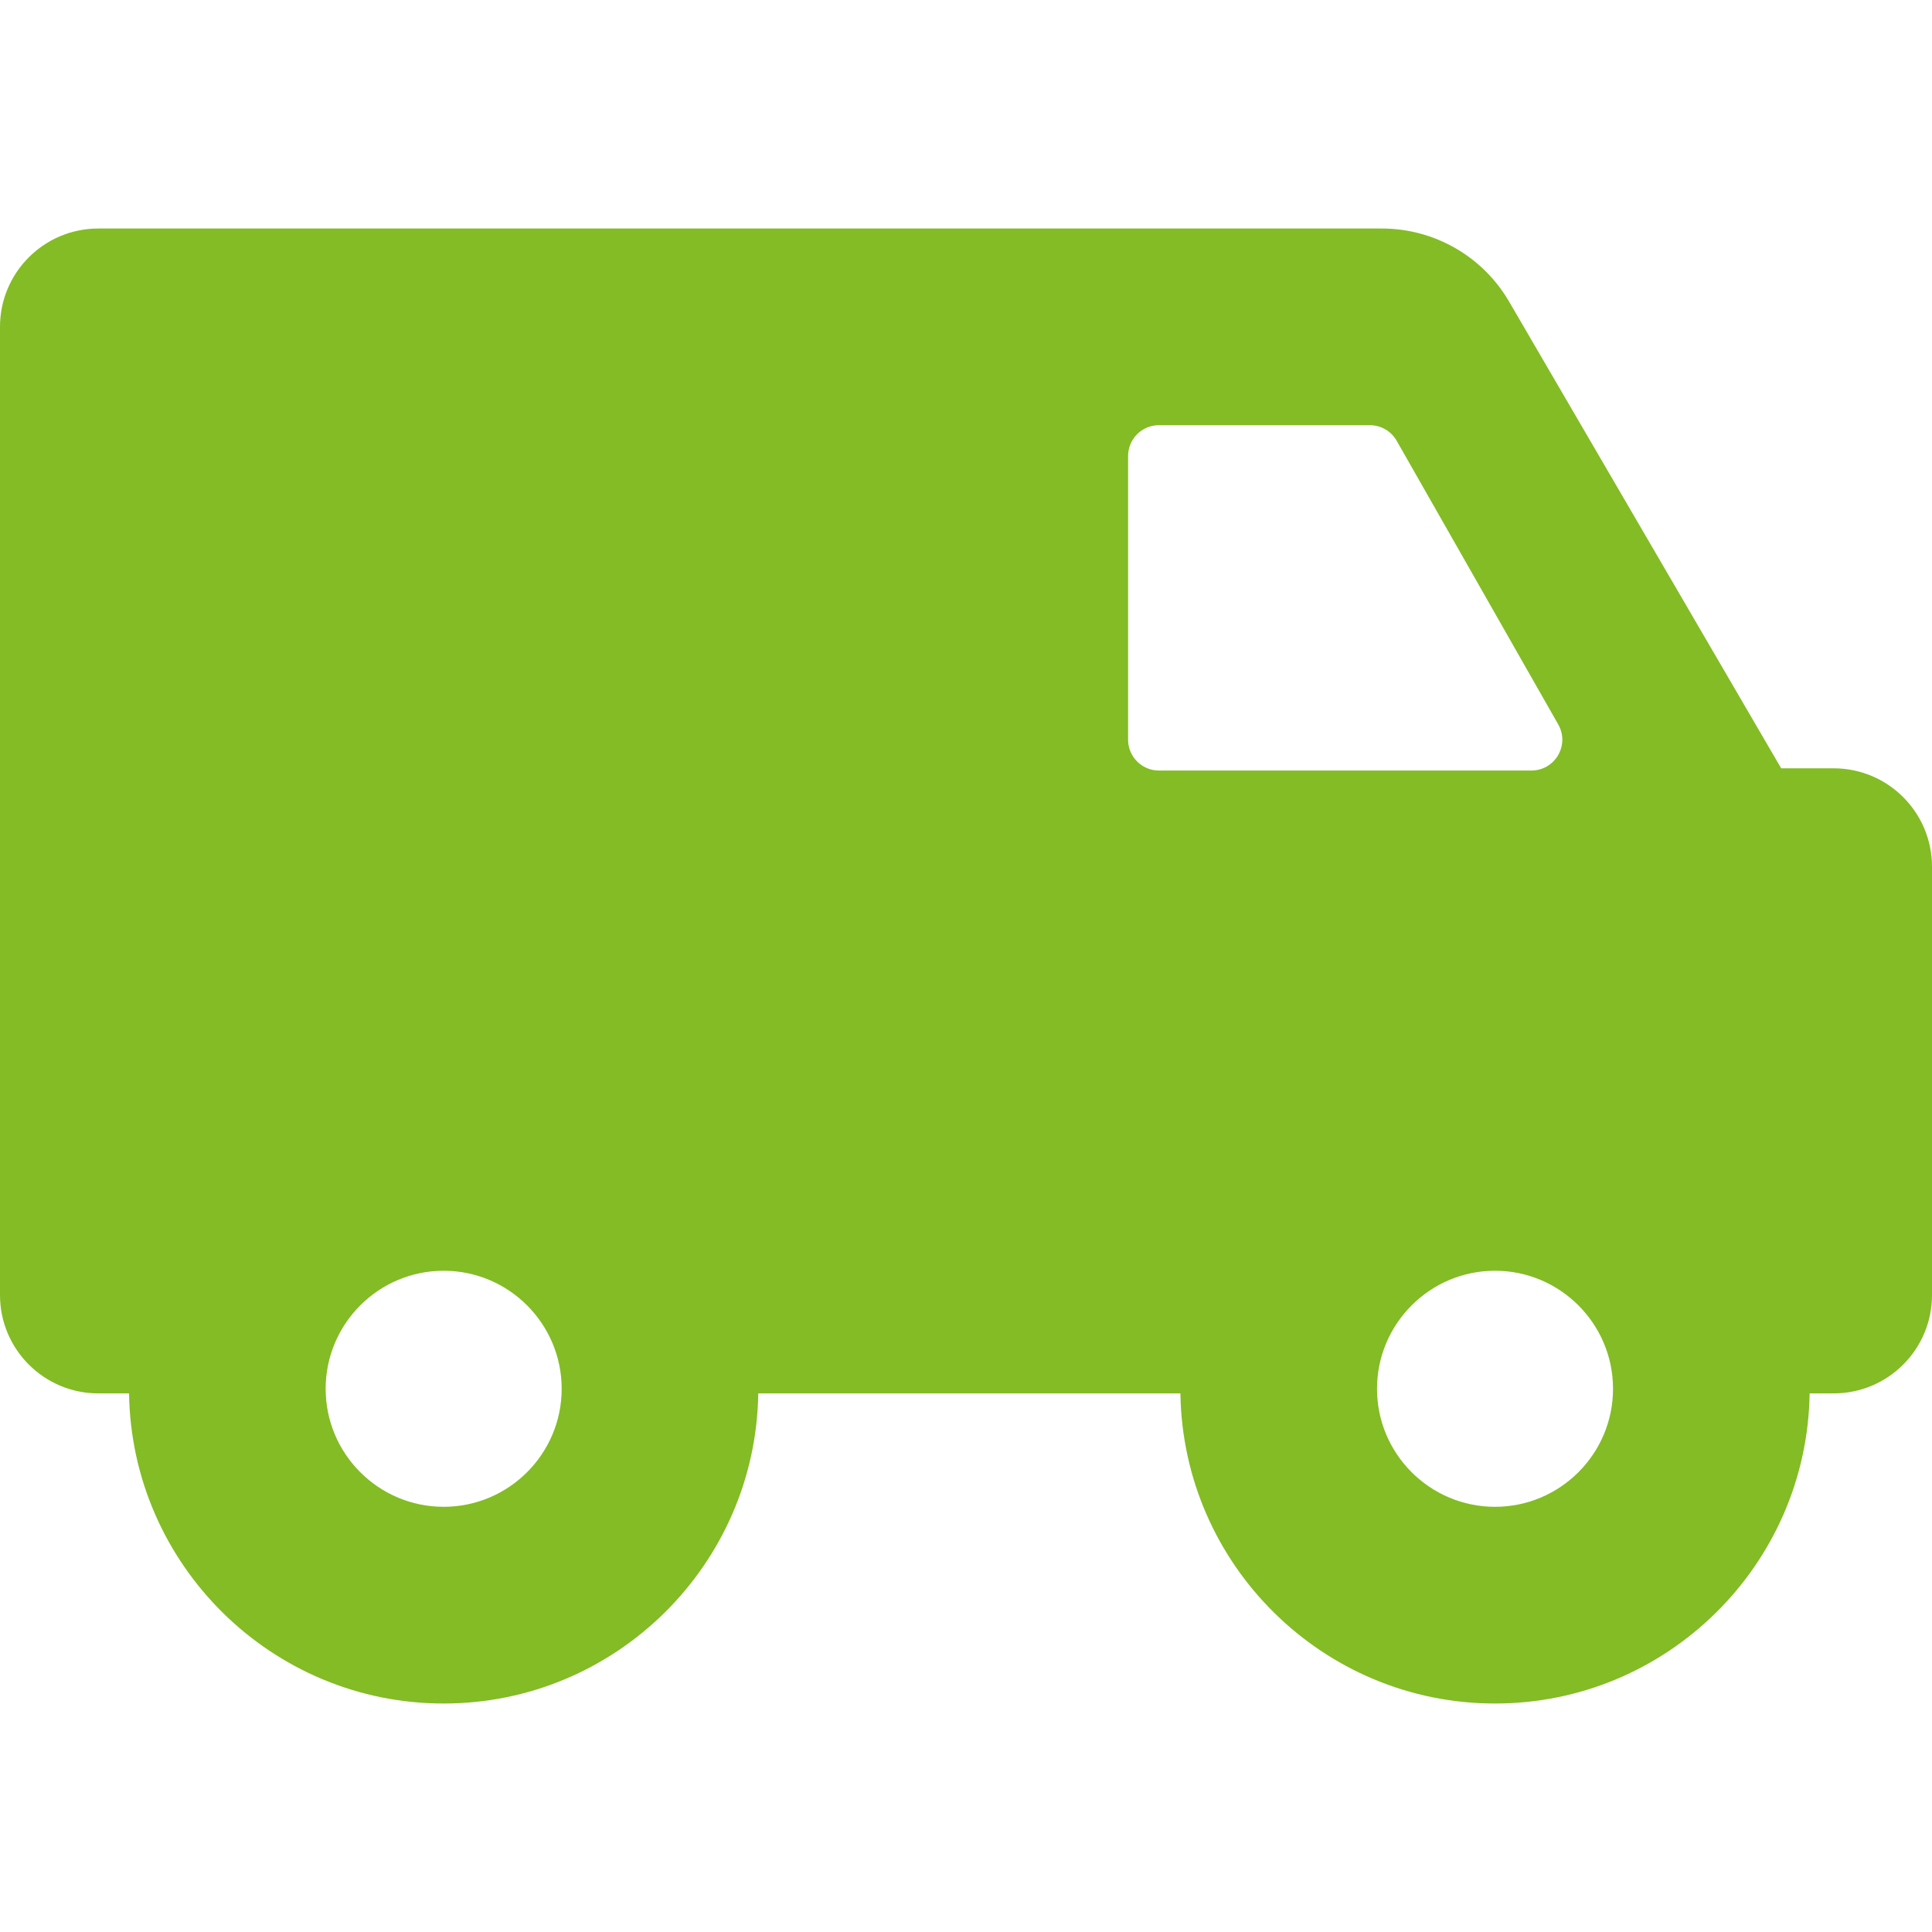
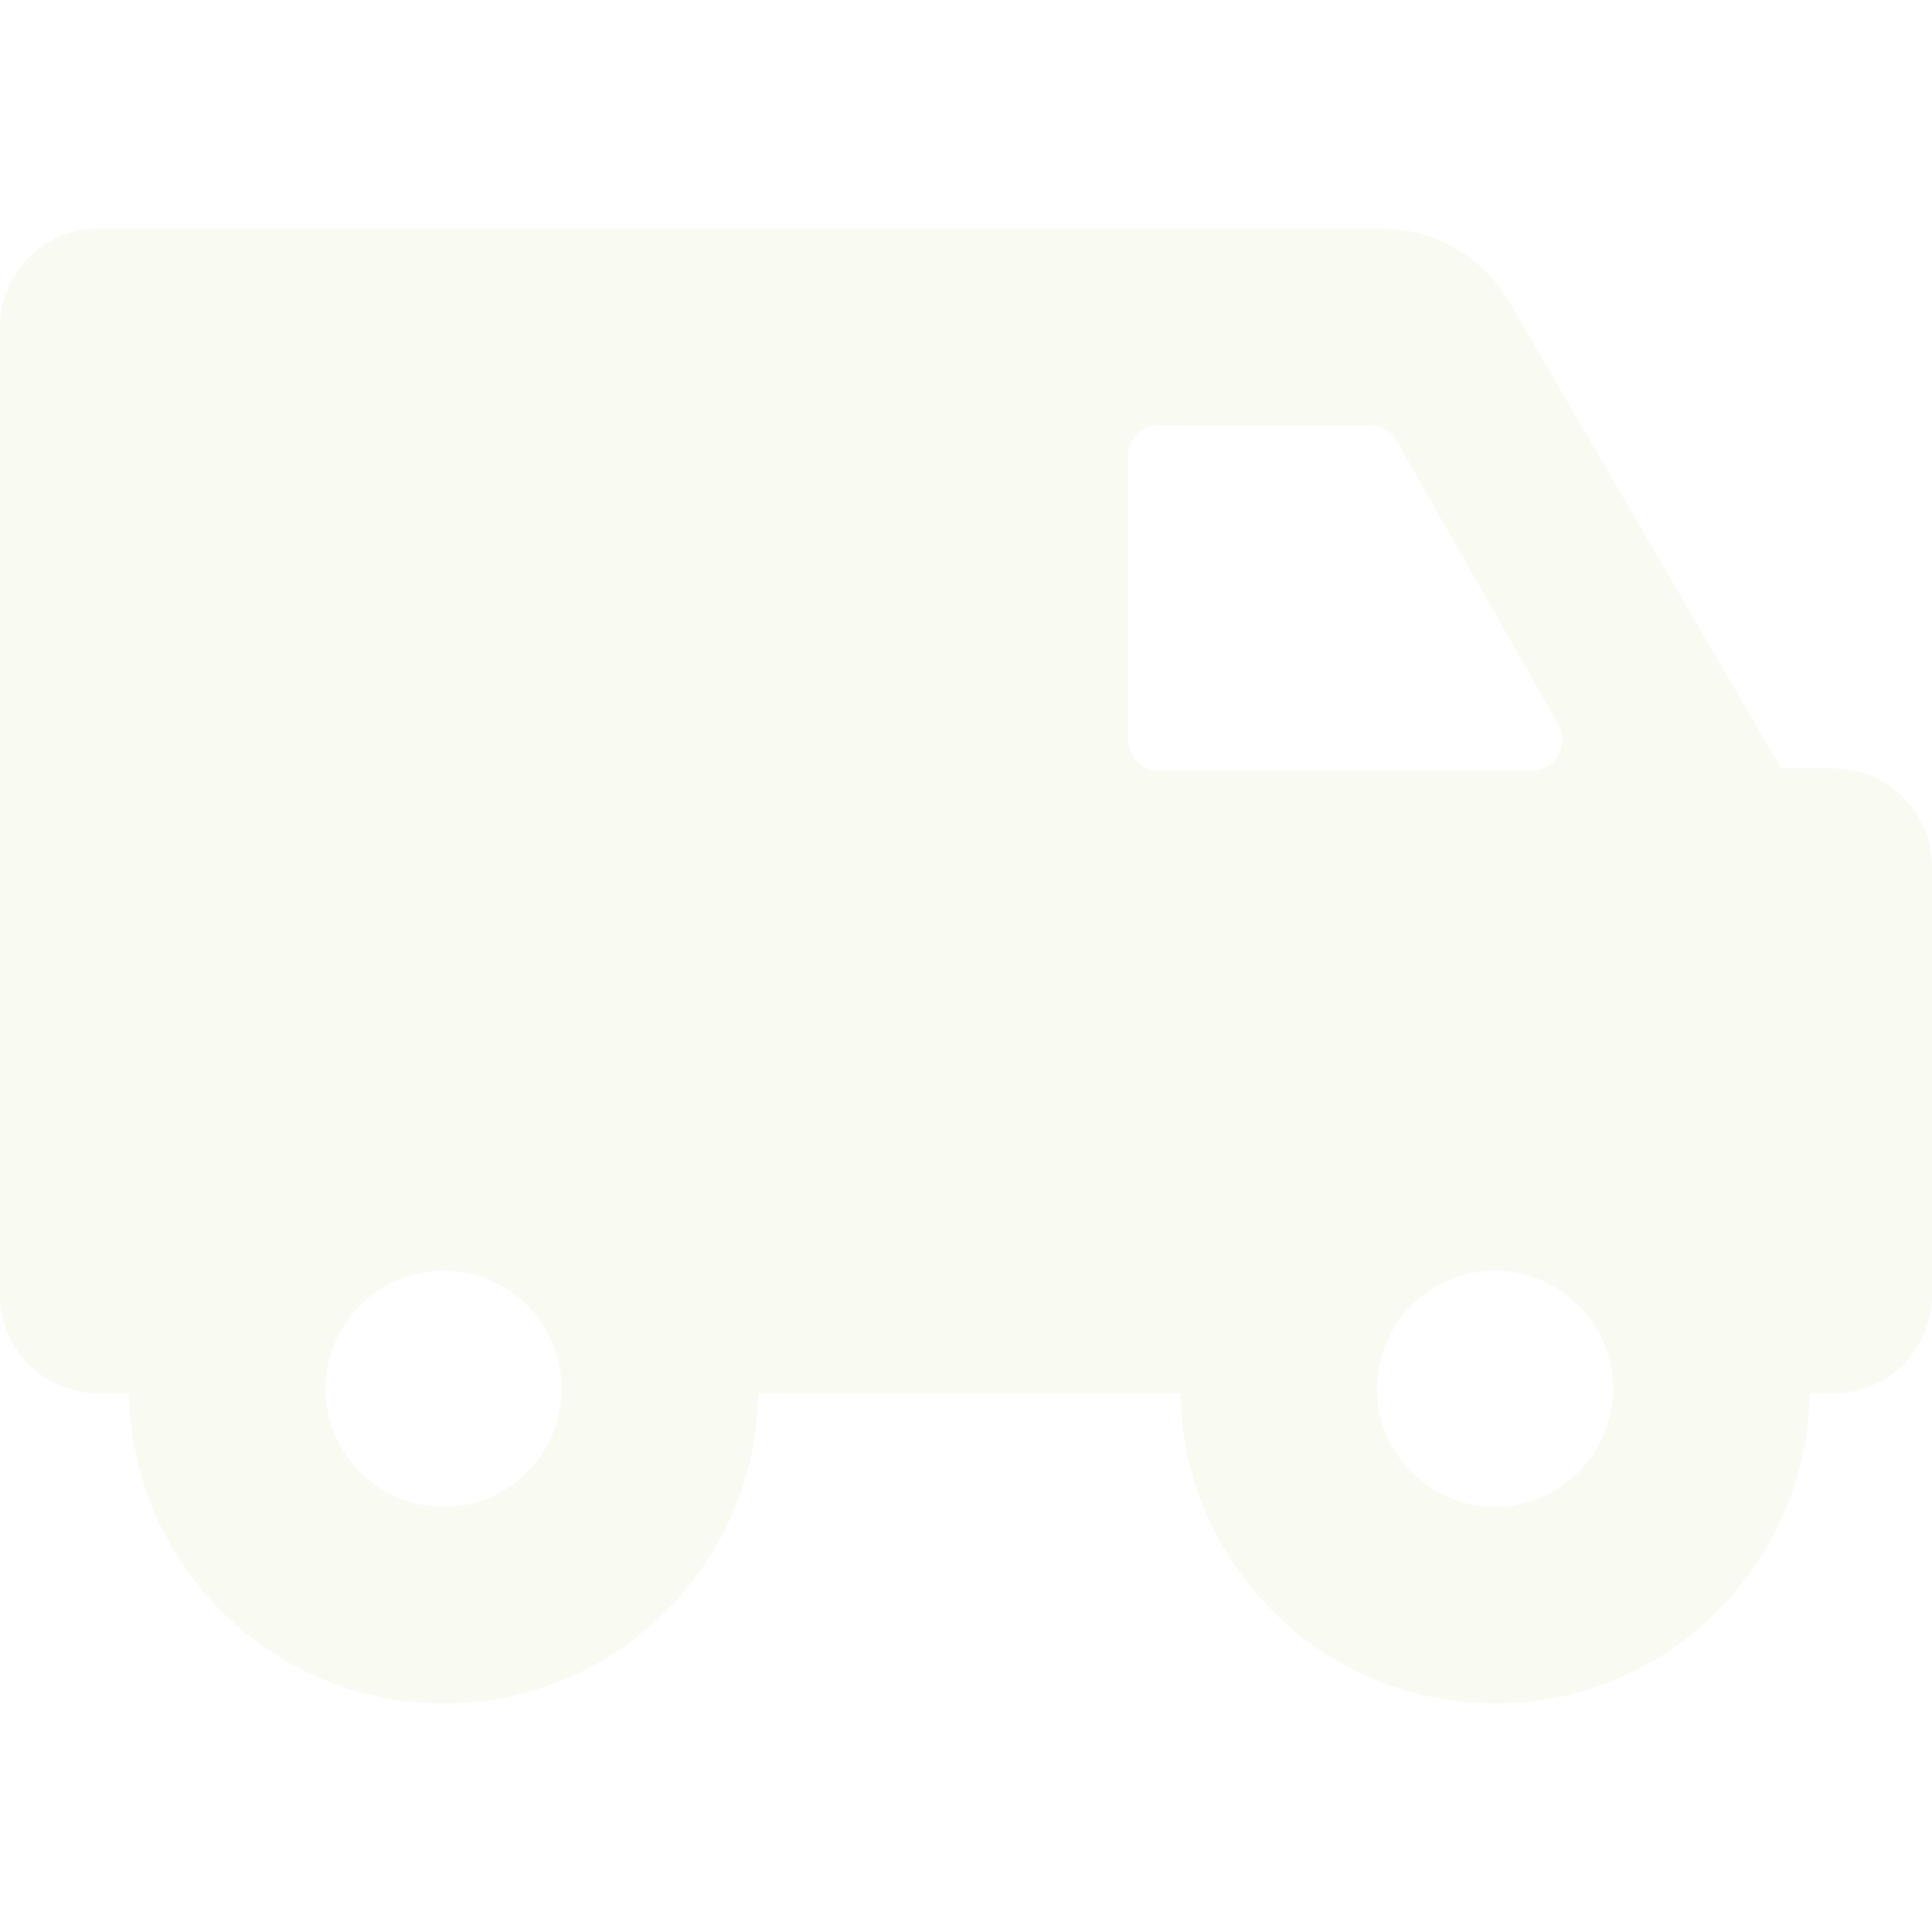
<svg xmlns="http://www.w3.org/2000/svg" width="50" height="50" viewBox="0 0 50 50" fill="none">
-   <path d="M47.455 19.884H46.097L39.055 7.805C38.373 6.634 37.119 5.914 35.763 5.914H2.545C1.14 5.914 0 7.053 0 8.459V33.516C0 34.921 1.14 36.061 2.545 36.061H3.34C3.404 40.497 7.031 44.087 11.482 44.087C15.933 44.087 19.559 40.497 19.624 36.061H30.549C30.613 40.497 34.24 44.087 38.691 44.087C43.142 44.087 46.769 40.497 46.833 36.061H47.455C48.86 36.061 50 34.921 50 33.516V22.43C50 21.024 48.86 19.884 47.455 19.884ZM39.634 19.941H29.992C29.552 19.941 29.195 19.584 29.195 19.143V11.802C29.195 11.361 29.552 11.004 29.992 11.004H35.453C35.739 11.004 36.004 11.158 36.146 11.407L40.327 18.748C40.63 19.28 40.246 19.941 39.634 19.941ZM11.482 38.996C9.798 38.996 8.428 37.626 8.428 35.942C8.428 34.258 9.798 32.887 11.482 32.887C13.166 32.887 14.536 34.258 14.536 35.942C14.536 37.626 13.166 38.996 11.482 38.996ZM38.691 38.996C37.007 38.996 35.637 37.626 35.637 35.942C35.637 34.258 37.007 32.887 38.691 32.887C40.375 32.887 41.745 34.258 41.745 35.942C41.745 37.626 40.375 38.996 38.691 38.996Z" fill="#83BC25" />
+   <path d="M47.455 19.884H46.097L39.055 7.805C38.373 6.634 37.119 5.914 35.763 5.914H2.545C1.14 5.914 0 7.053 0 8.459V33.516C0 34.921 1.14 36.061 2.545 36.061H3.34C3.404 40.497 7.031 44.087 11.482 44.087C15.933 44.087 19.559 40.497 19.624 36.061H30.549C30.613 40.497 34.24 44.087 38.691 44.087C43.142 44.087 46.769 40.497 46.833 36.061H47.455C48.86 36.061 50 34.921 50 33.516V22.43C50 21.024 48.86 19.884 47.455 19.884ZM39.634 19.941H29.992C29.552 19.941 29.195 19.584 29.195 19.143V11.802C29.195 11.361 29.552 11.004 29.992 11.004H35.453C35.739 11.004 36.004 11.158 36.146 11.407L40.327 18.748C40.63 19.28 40.246 19.941 39.634 19.941ZM11.482 38.996C9.798 38.996 8.428 37.626 8.428 35.942C8.428 34.258 9.798 32.887 11.482 32.887C13.166 32.887 14.536 34.258 14.536 35.942C14.536 37.626 13.166 38.996 11.482 38.996ZM38.691 38.996C37.007 38.996 35.637 37.626 35.637 35.942C35.637 34.258 37.007 32.887 38.691 32.887C40.375 32.887 41.745 34.258 41.745 35.942C41.745 37.626 40.375 38.996 38.691 38.996Z" fill="#F9FBF2" />
</svg>
